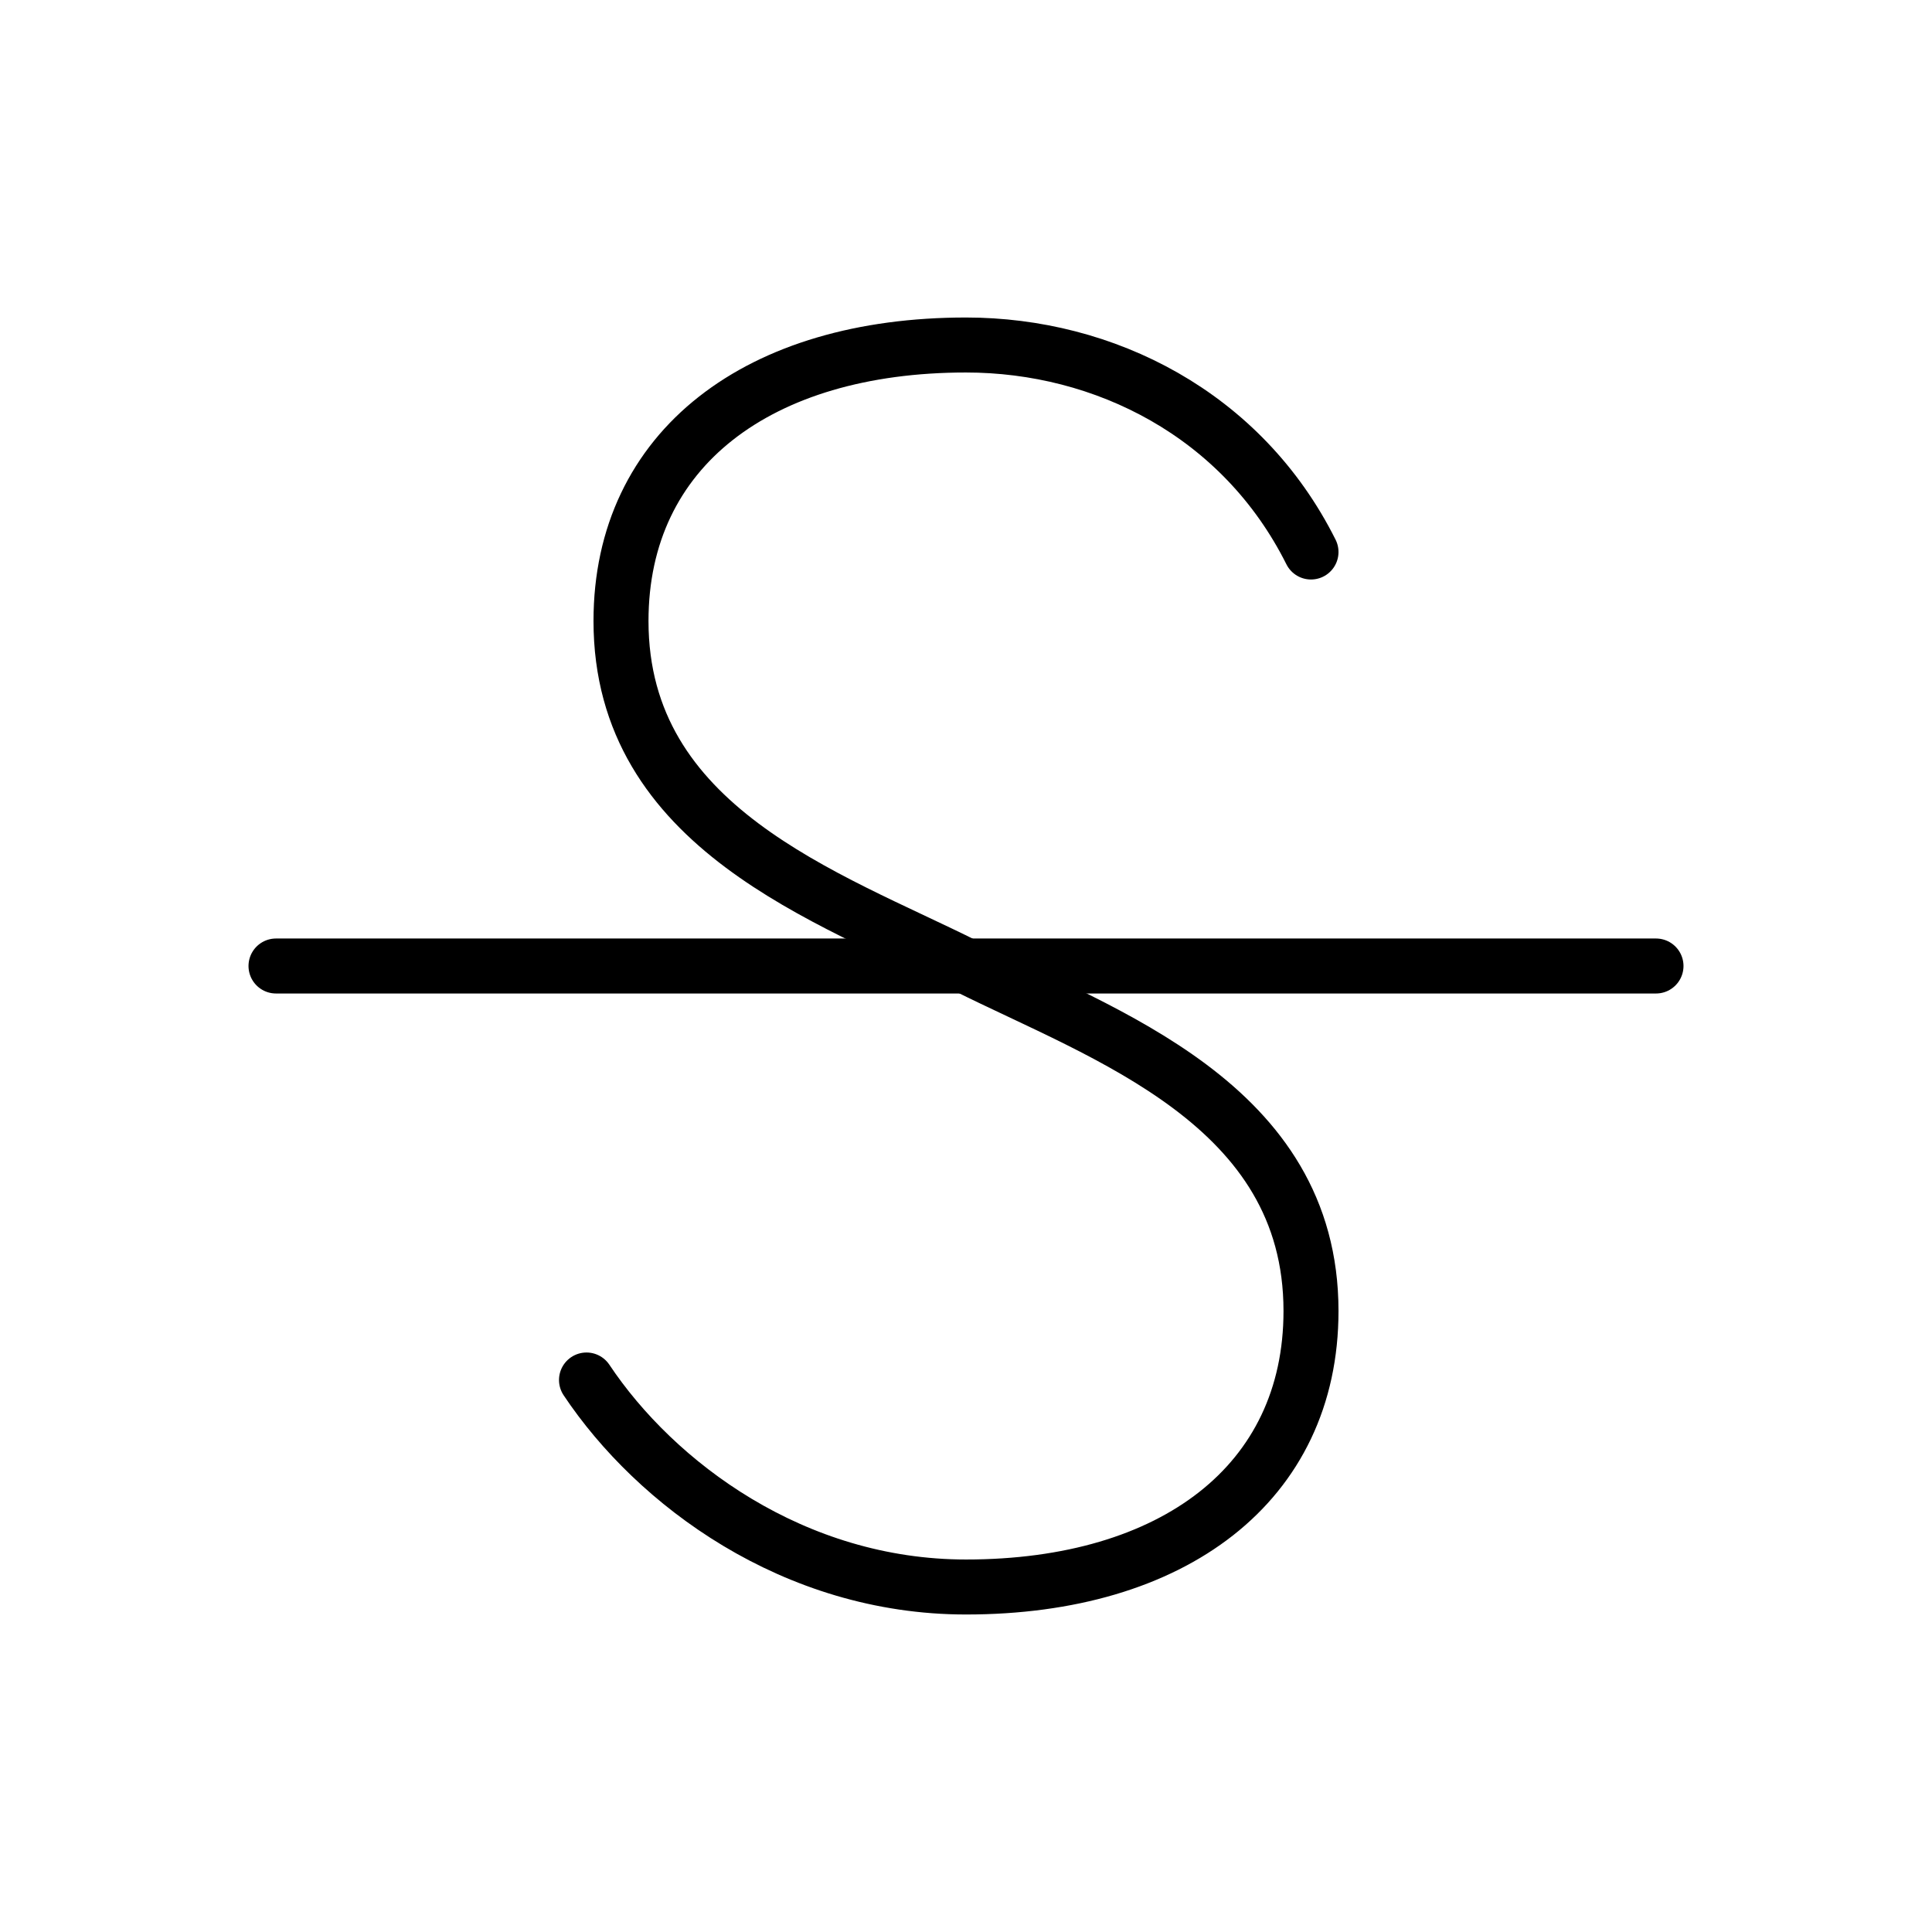
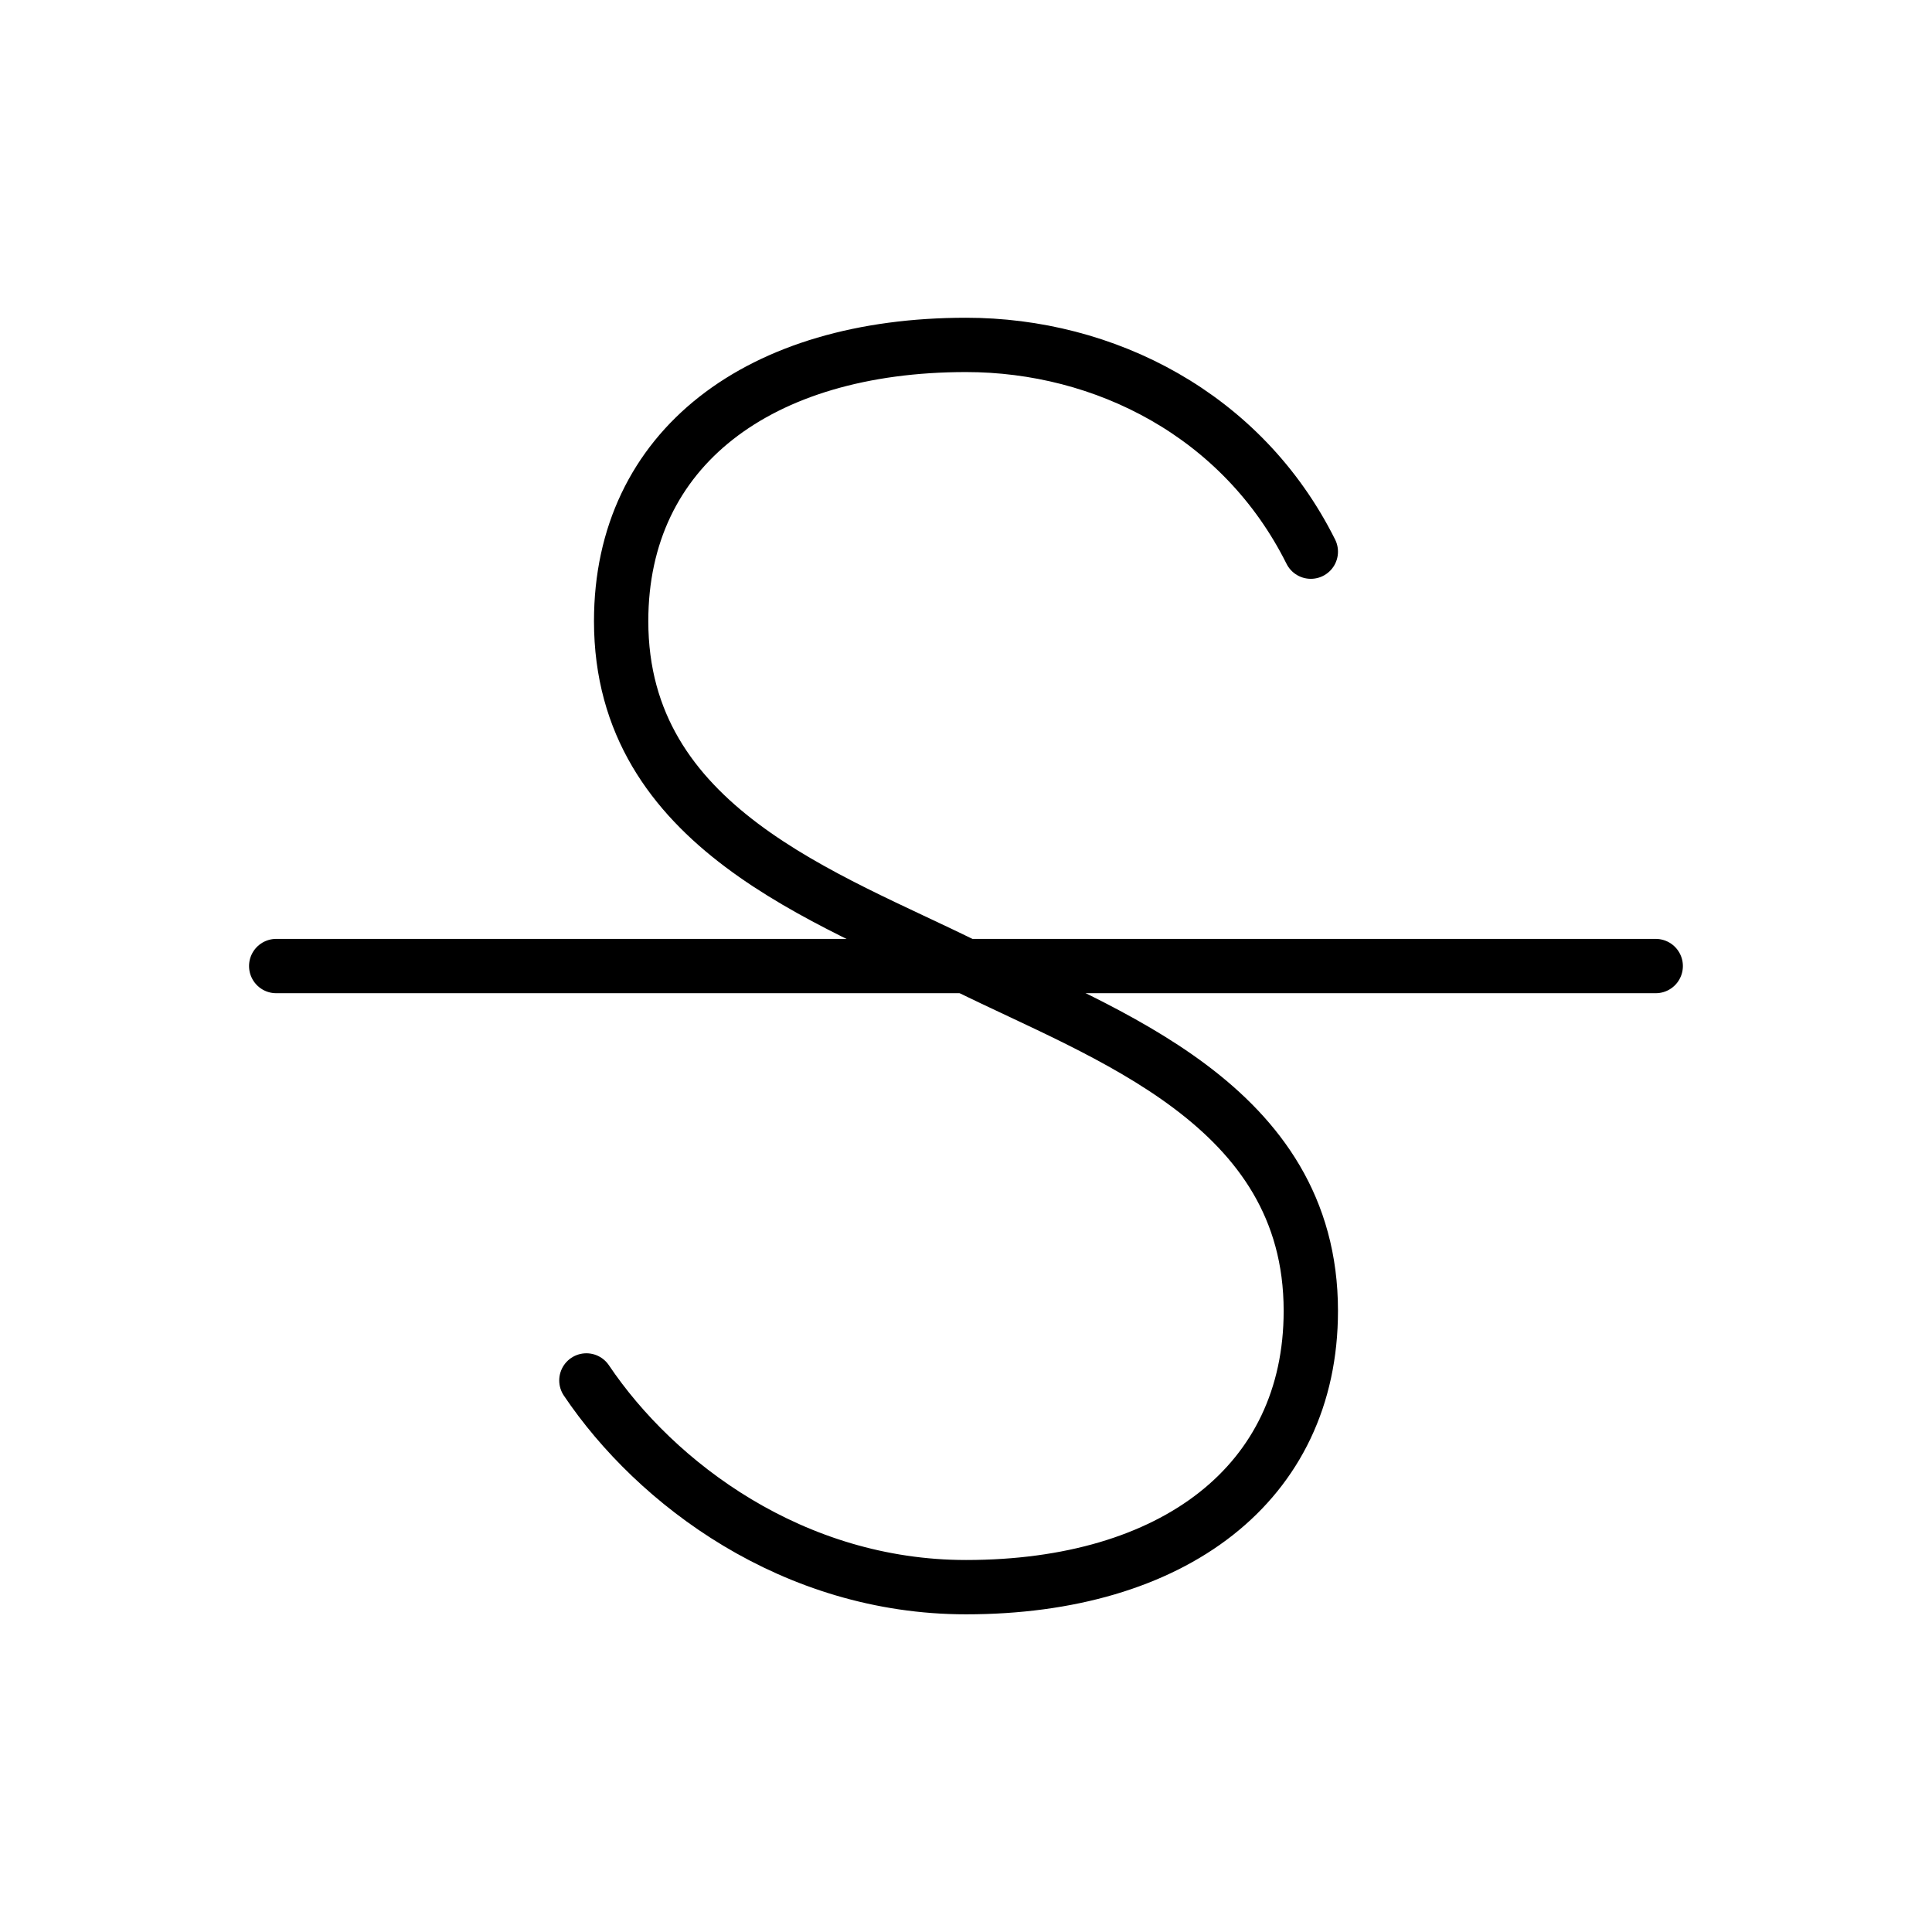
- <svg xmlns="http://www.w3.org/2000/svg" version="1.1" width="56.693pt" height="56.693pt" viewBox="0 0 56 56">
+ <svg xmlns="http://www.w3.org/2000/svg" version="1.1" width="56.693pt" height="56.693pt" viewBox="-72 -72 56.693 56.693">
  <g id="page1">
-     <path d="M8 28H48" stroke="#000" fill="none" stroke-width="1.594" stroke-linecap="round" stroke-linejoin="round" />
-     <path d="M38 16C36 12 32 10 28 10C22 10 18 13 18 18C18 24 24 26 28 28C32 30 38 32 38 38C38 43 34 46 28 46C23 46 19 43 17 40" stroke="#000" fill="none" stroke-width="1.594" stroke-linecap="round" stroke-linejoin="round" />
+     <path d="M-63.895-43.652H-23.414" stroke="#000" fill="none" stroke-width="1.594" stroke-linecap="round" stroke-linejoin="round" />
+     <path d="M-33.535-55.812C-35.547-59.84-39.602-61.879-43.652-61.879C-49.719-61.879-53.773-58.848-53.773-53.773C-53.773-47.707-47.707-45.668-43.652-43.652C-39.602-41.641-33.535-39.602-33.535-33.535C-33.535-28.461-37.586-25.426-43.652-25.426C-48.727-25.426-52.754-28.461-54.793-31.492" stroke="#000" fill="none" stroke-width="1.594" stroke-linecap="round" stroke-linejoin="round" />
  </g>
</svg>
